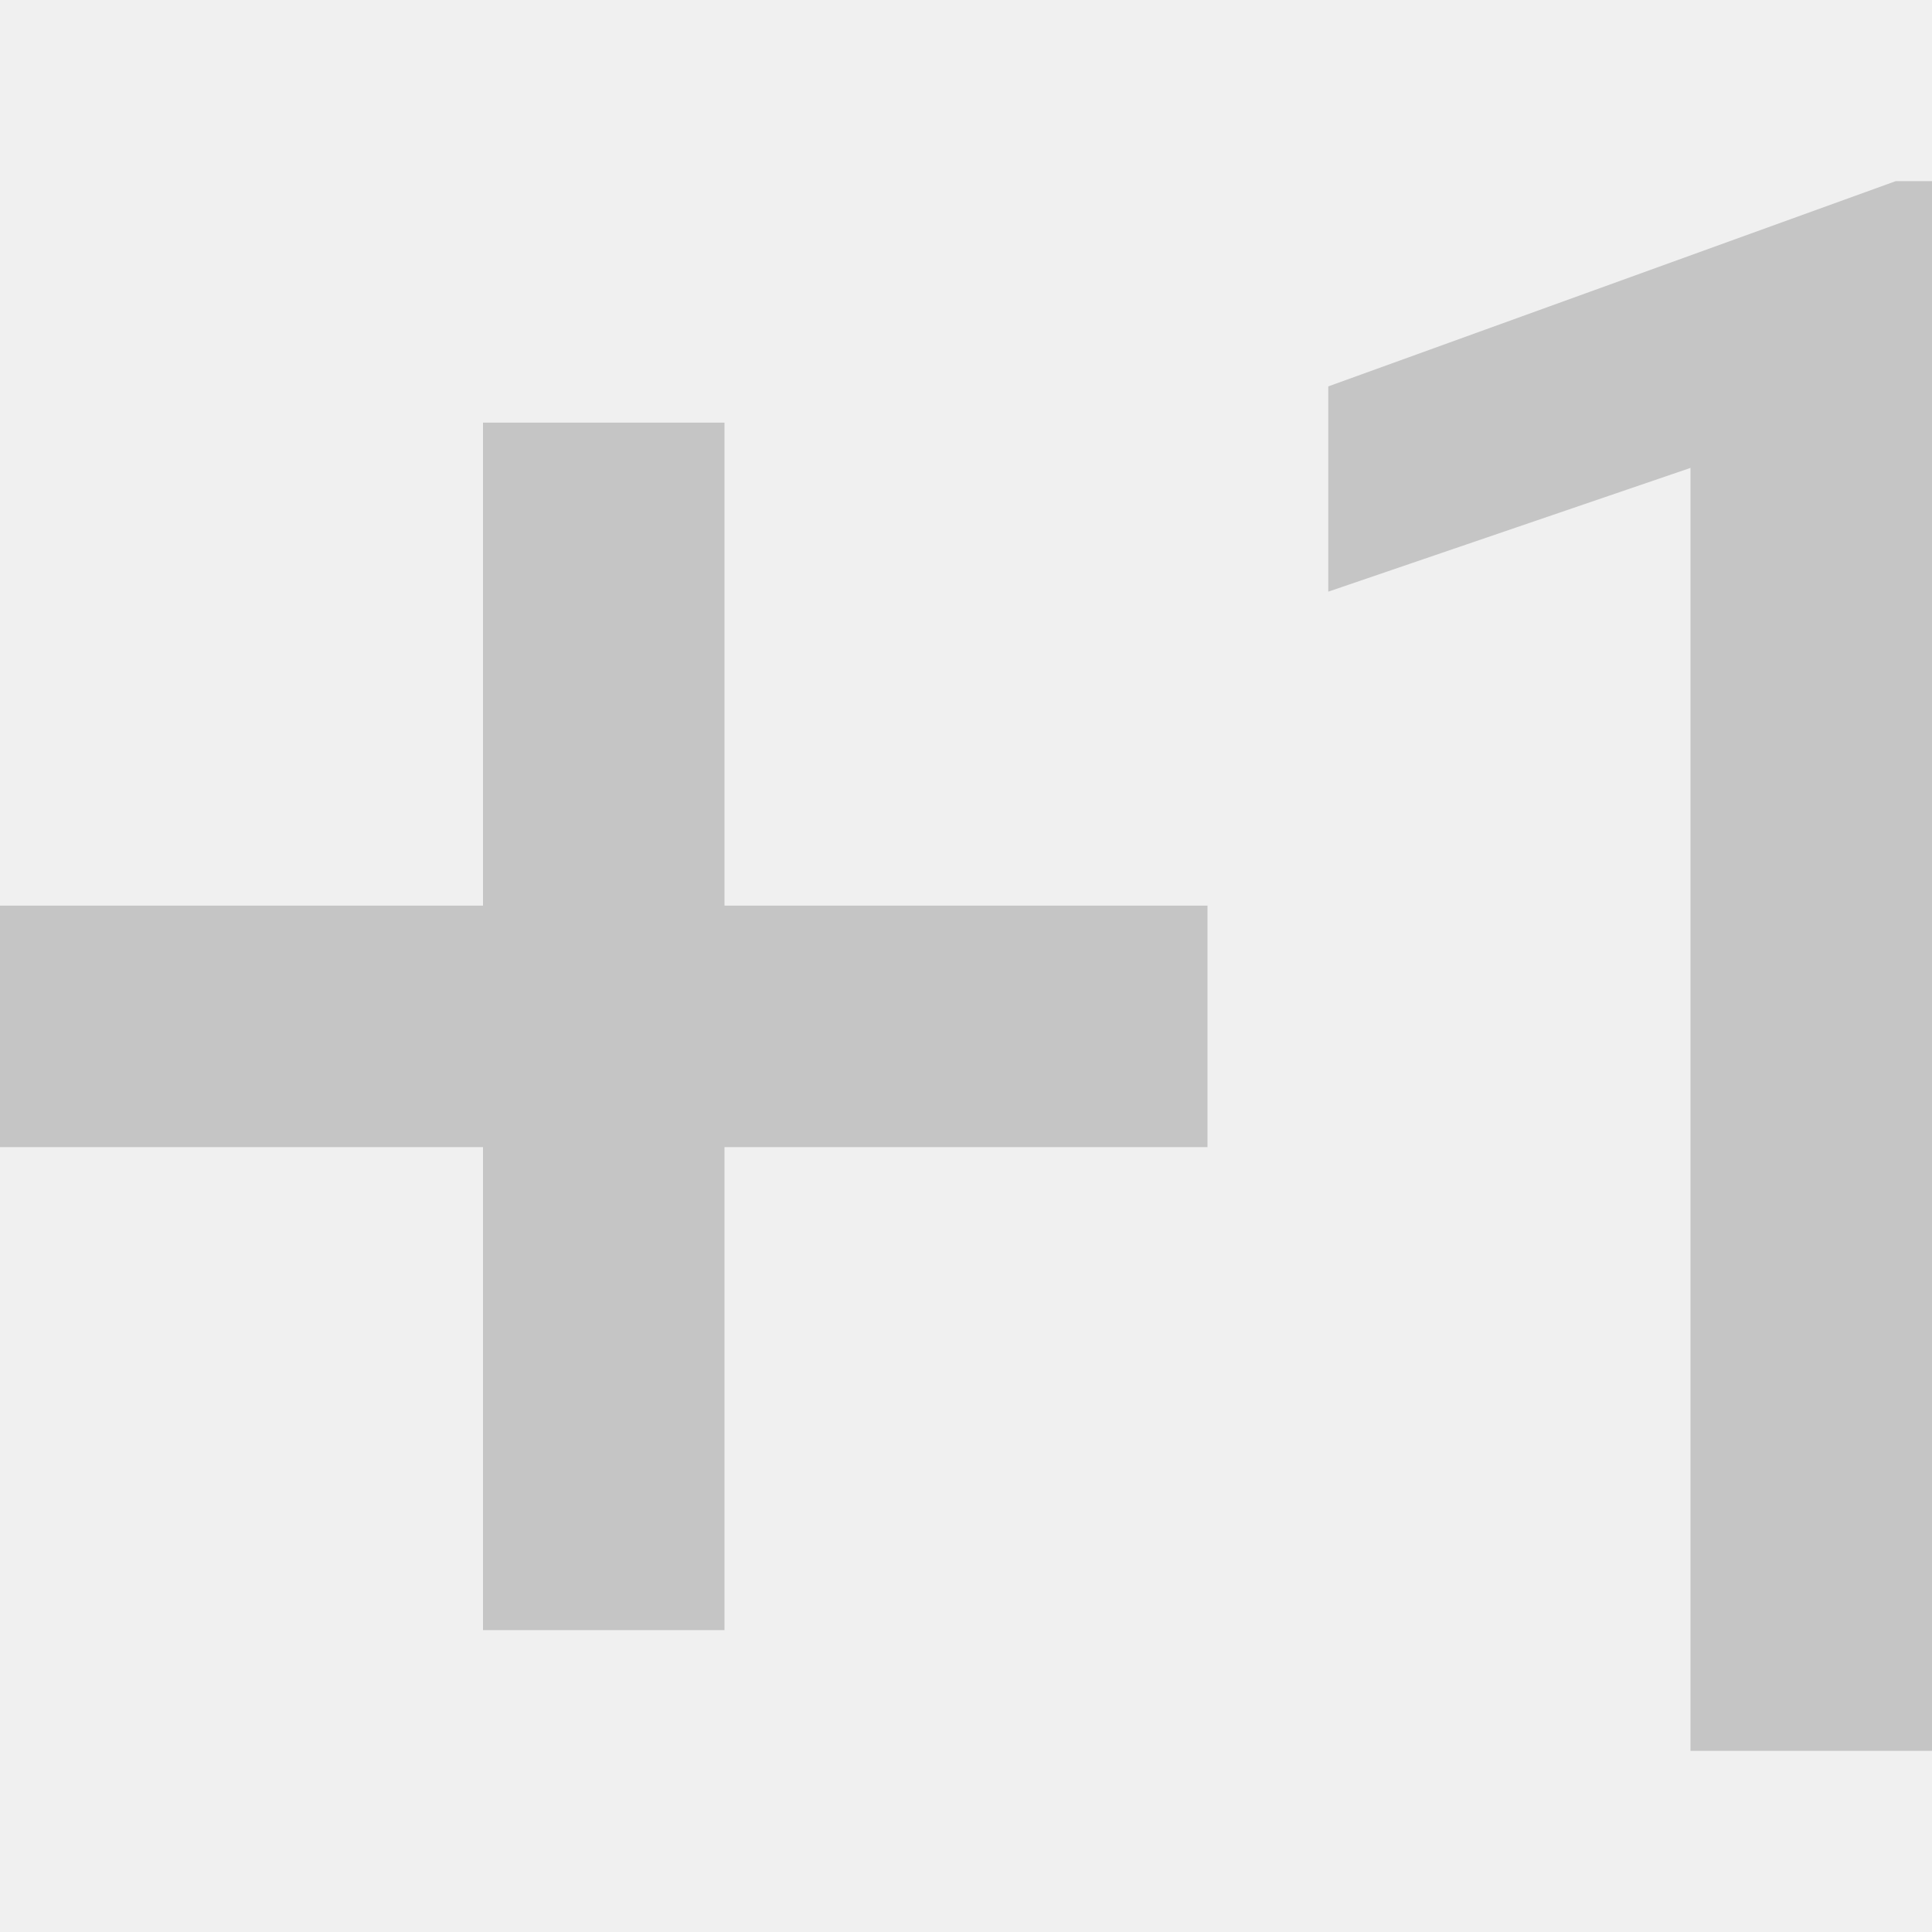
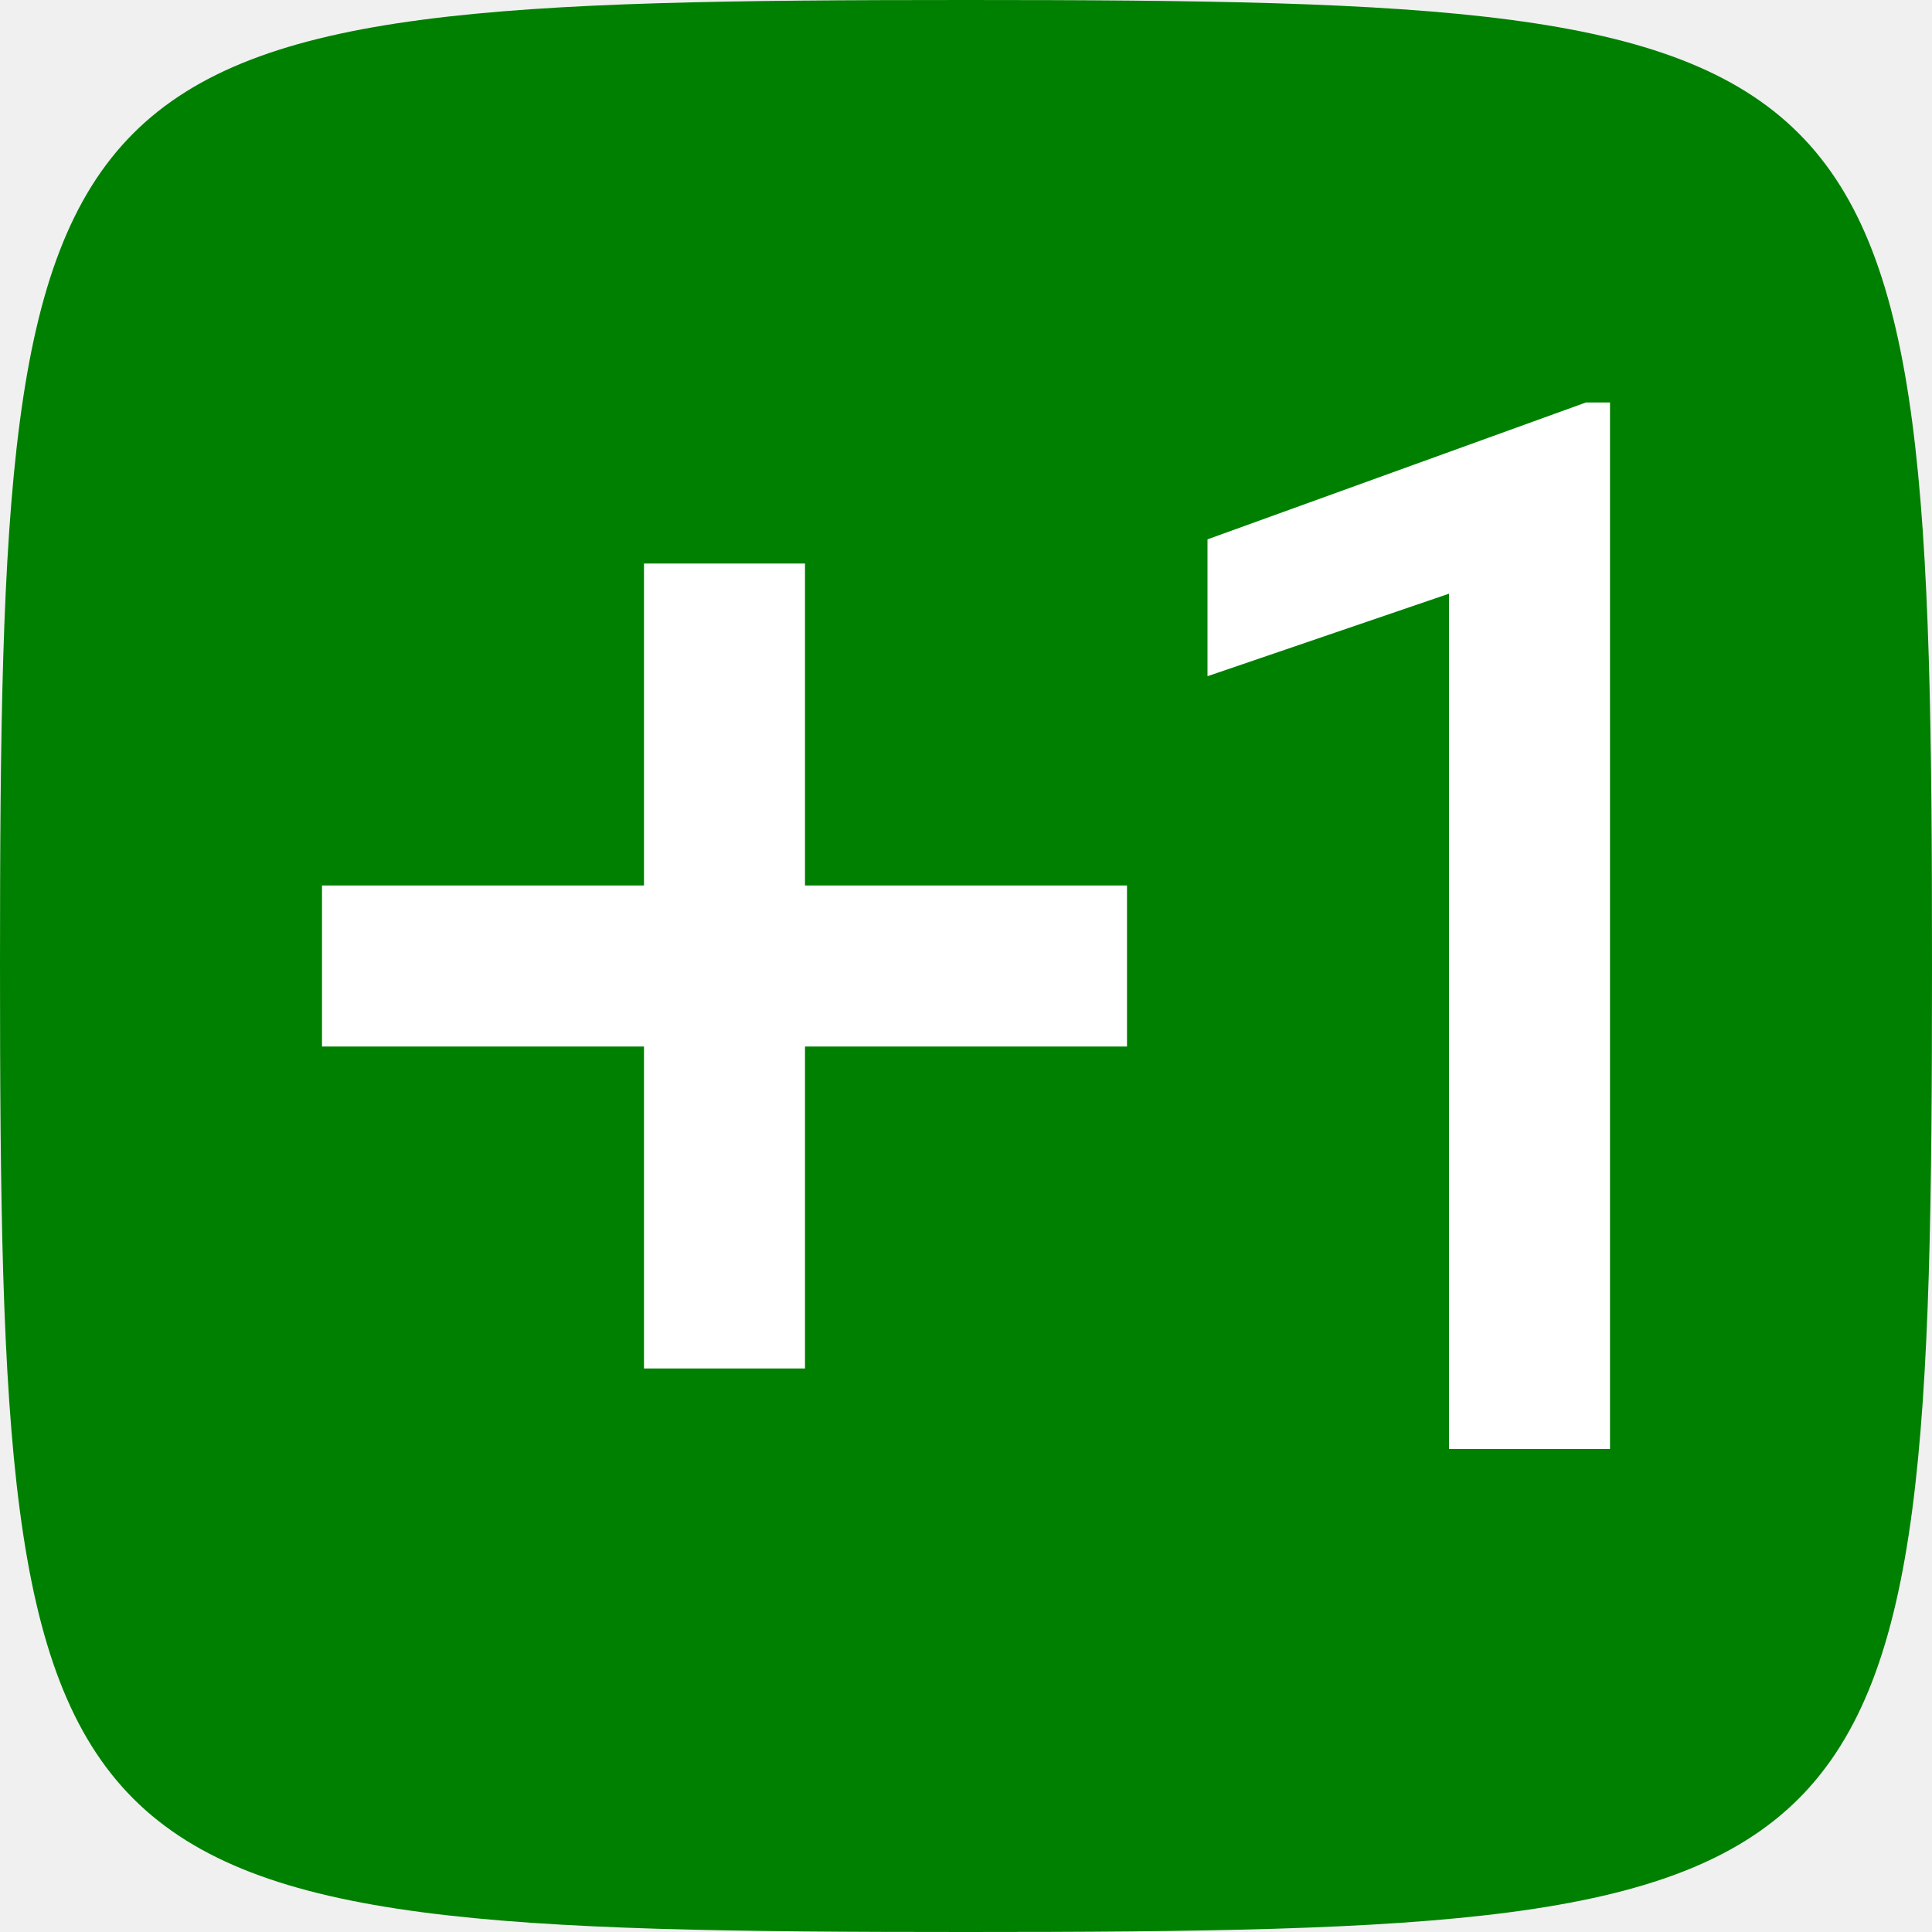
- <svg xmlns="http://www.w3.org/2000/svg" version="1.1" id="Capa_1" x="0px" y="0px" viewBox="0 0 341.333 341.333" style="enable-background:new 0 0 341.333 341.333;" xml:space="preserve">
-   <g>
-     <g>
-       <g>
-         <polygon points="128,74.667 85.333,74.667 85.333,160 0,160 0,202.667 85.333,202.667 85.333,288 128,288 128,202.667     213.333,202.667 213.333,160 128,160 " fill="#C5C5C5" />
-         <polygon points="334.933,32 234.667,68.267 234.667,104.533 298.667,82.667 298.667,309.333 341.333,309.333 341.333,32" fill="#C5C5C5" />
-       </g>
-     </g>
+ <svg xmlns="http://www.w3.org/2000/svg" id="SvgjsSvg1001" width="288" height="288" version="1.1">
+   <path id="SvgjsPath1013" d="M 144,0 C 5,0 0,5 0,144 0,283 5,288 144,288 283,288 288,283 288,144 288,5 283,0 144,0 Z" transform="matrix(1,0,0,1,0,0)" fill="green" />
+   <defs id="SvgjsDefs1002" />
+   <g id="SvgjsG1008" transform="matrix(1,0,0,1,0,0)">
+     <svg height="288" viewBox="0 0 48 48" width="288">
+       <path d="M0 0h48v48h-48zm0 0h48v48h-48z" fill="none" />
+       <path d="M20 14h-4v8h-8v4h8v8h4v-8h8v-4h-8v-8zm20 22h-4v-21.25l-6 2.05v-3.4l9.4-3.4h.6v26z" fill="white" class="color000 svgShape" />
+     </svg>
  </g>
</svg>
